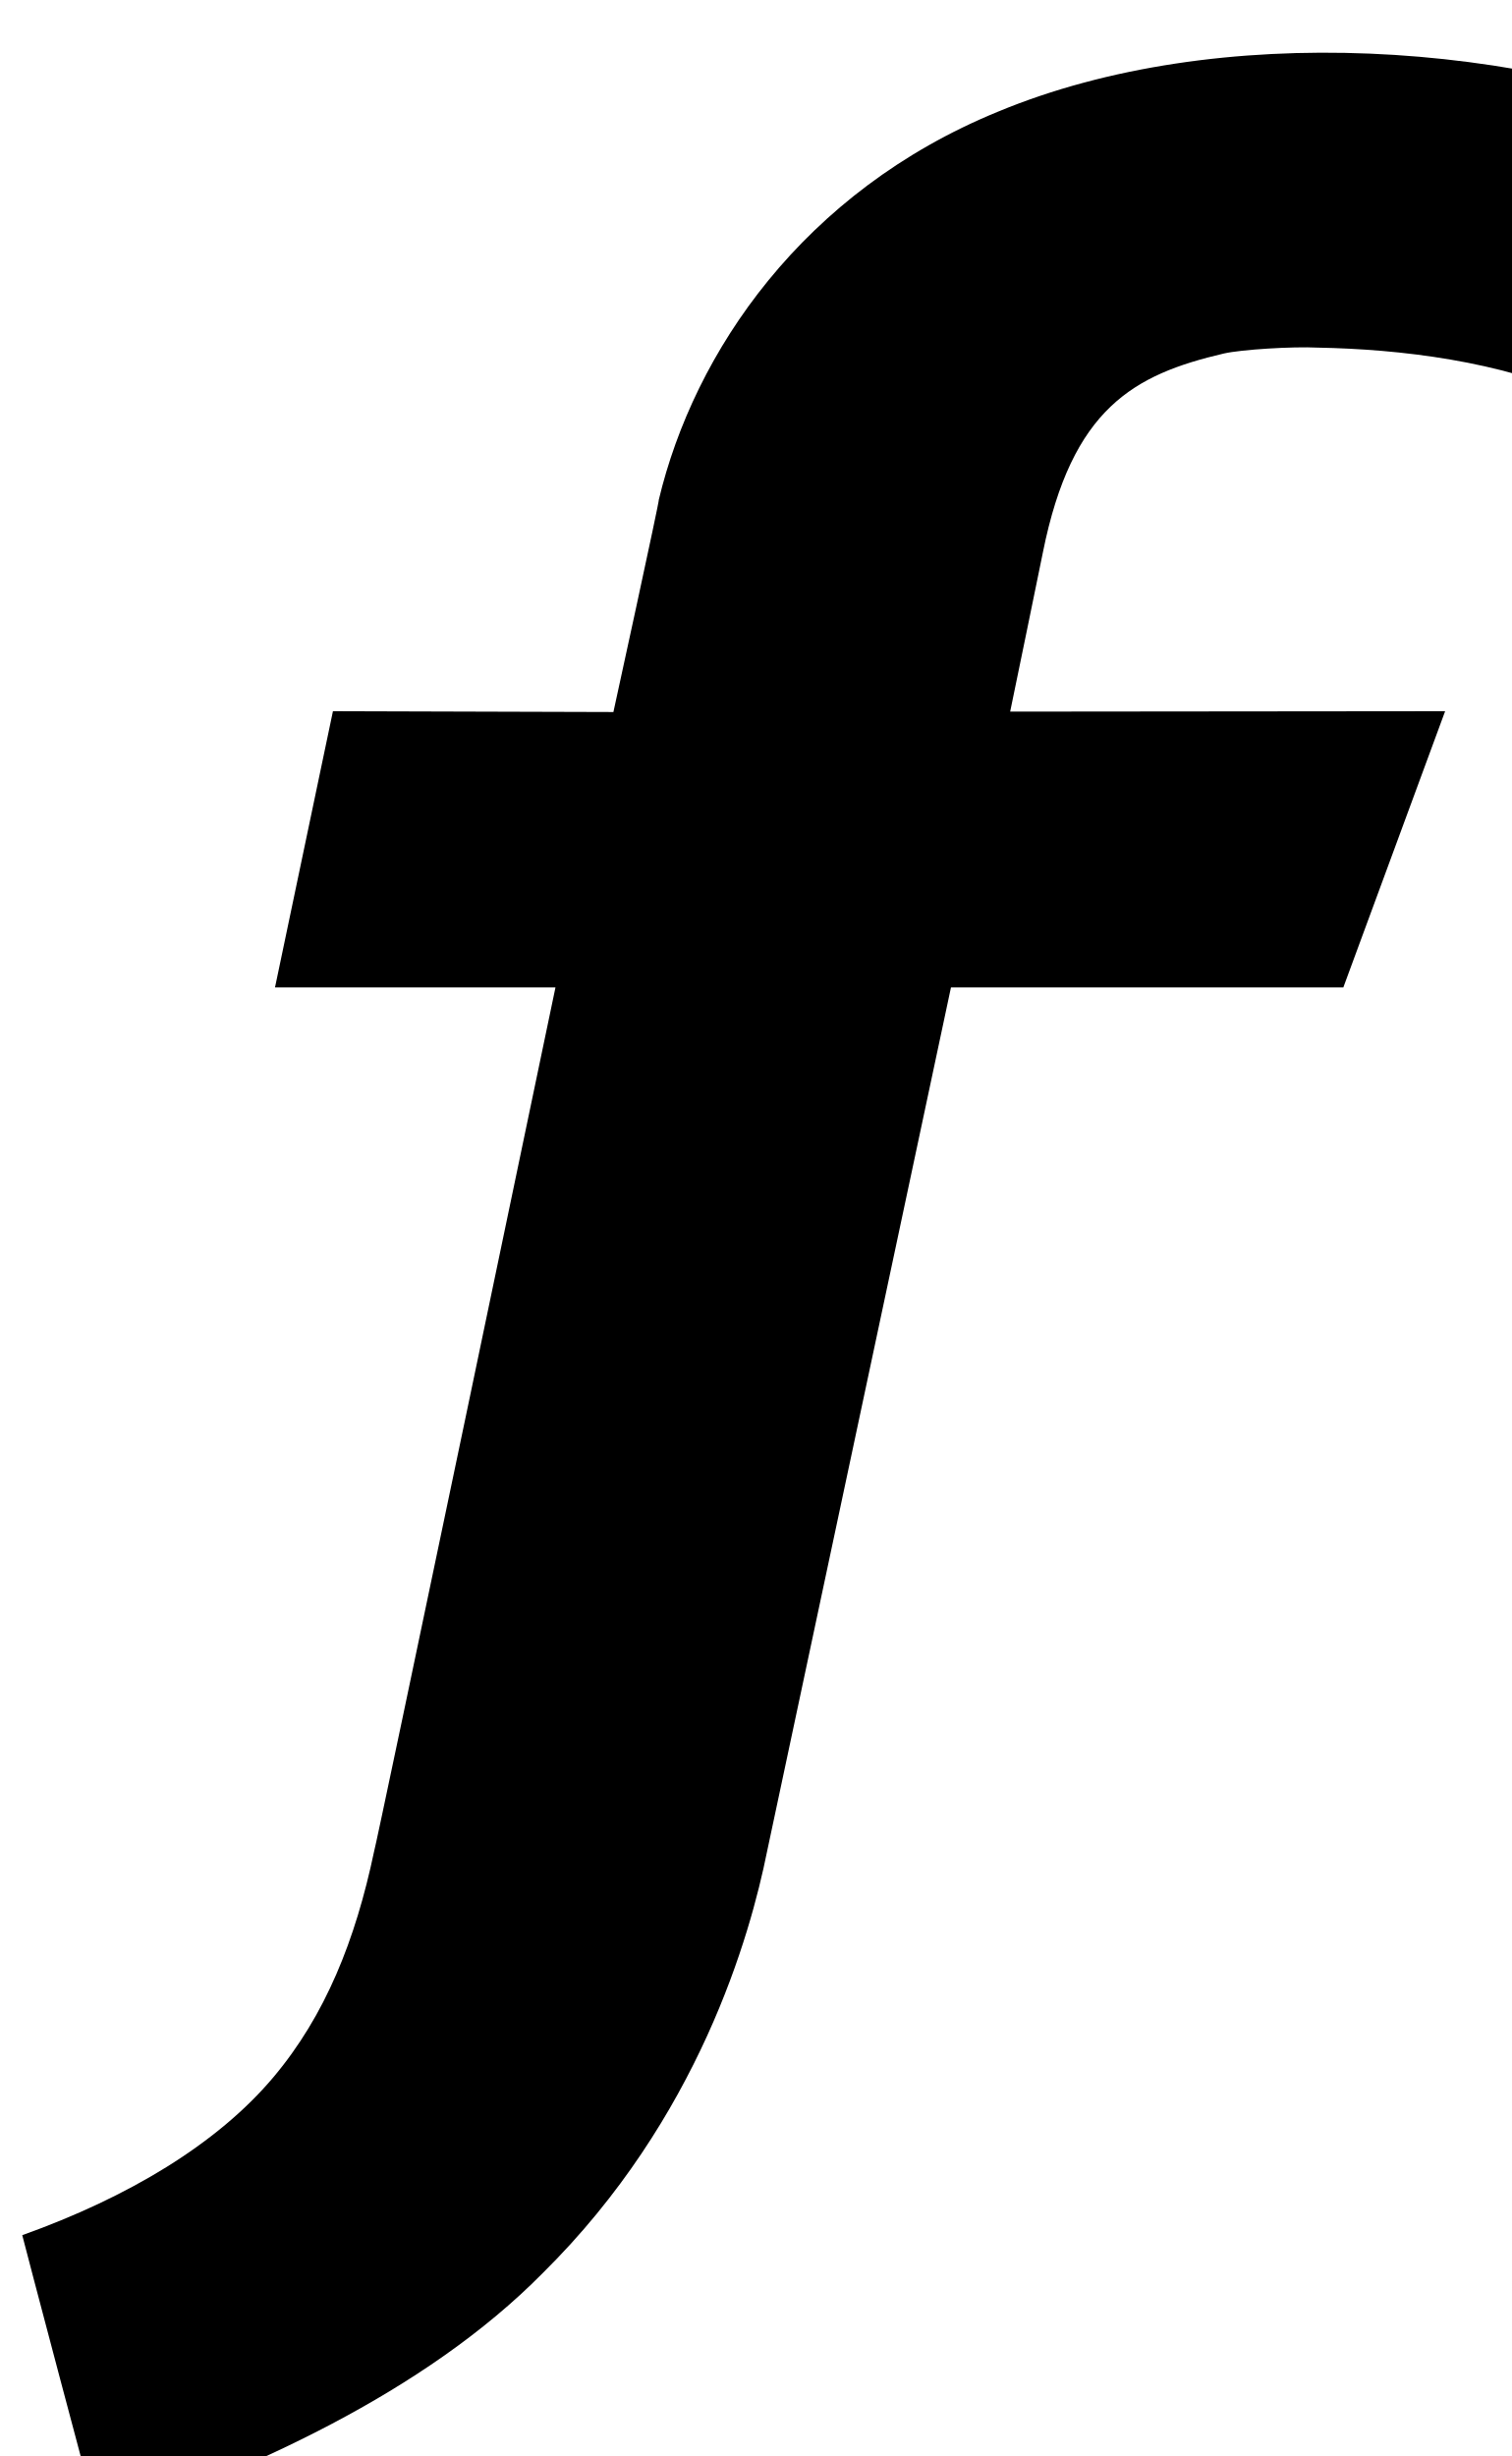
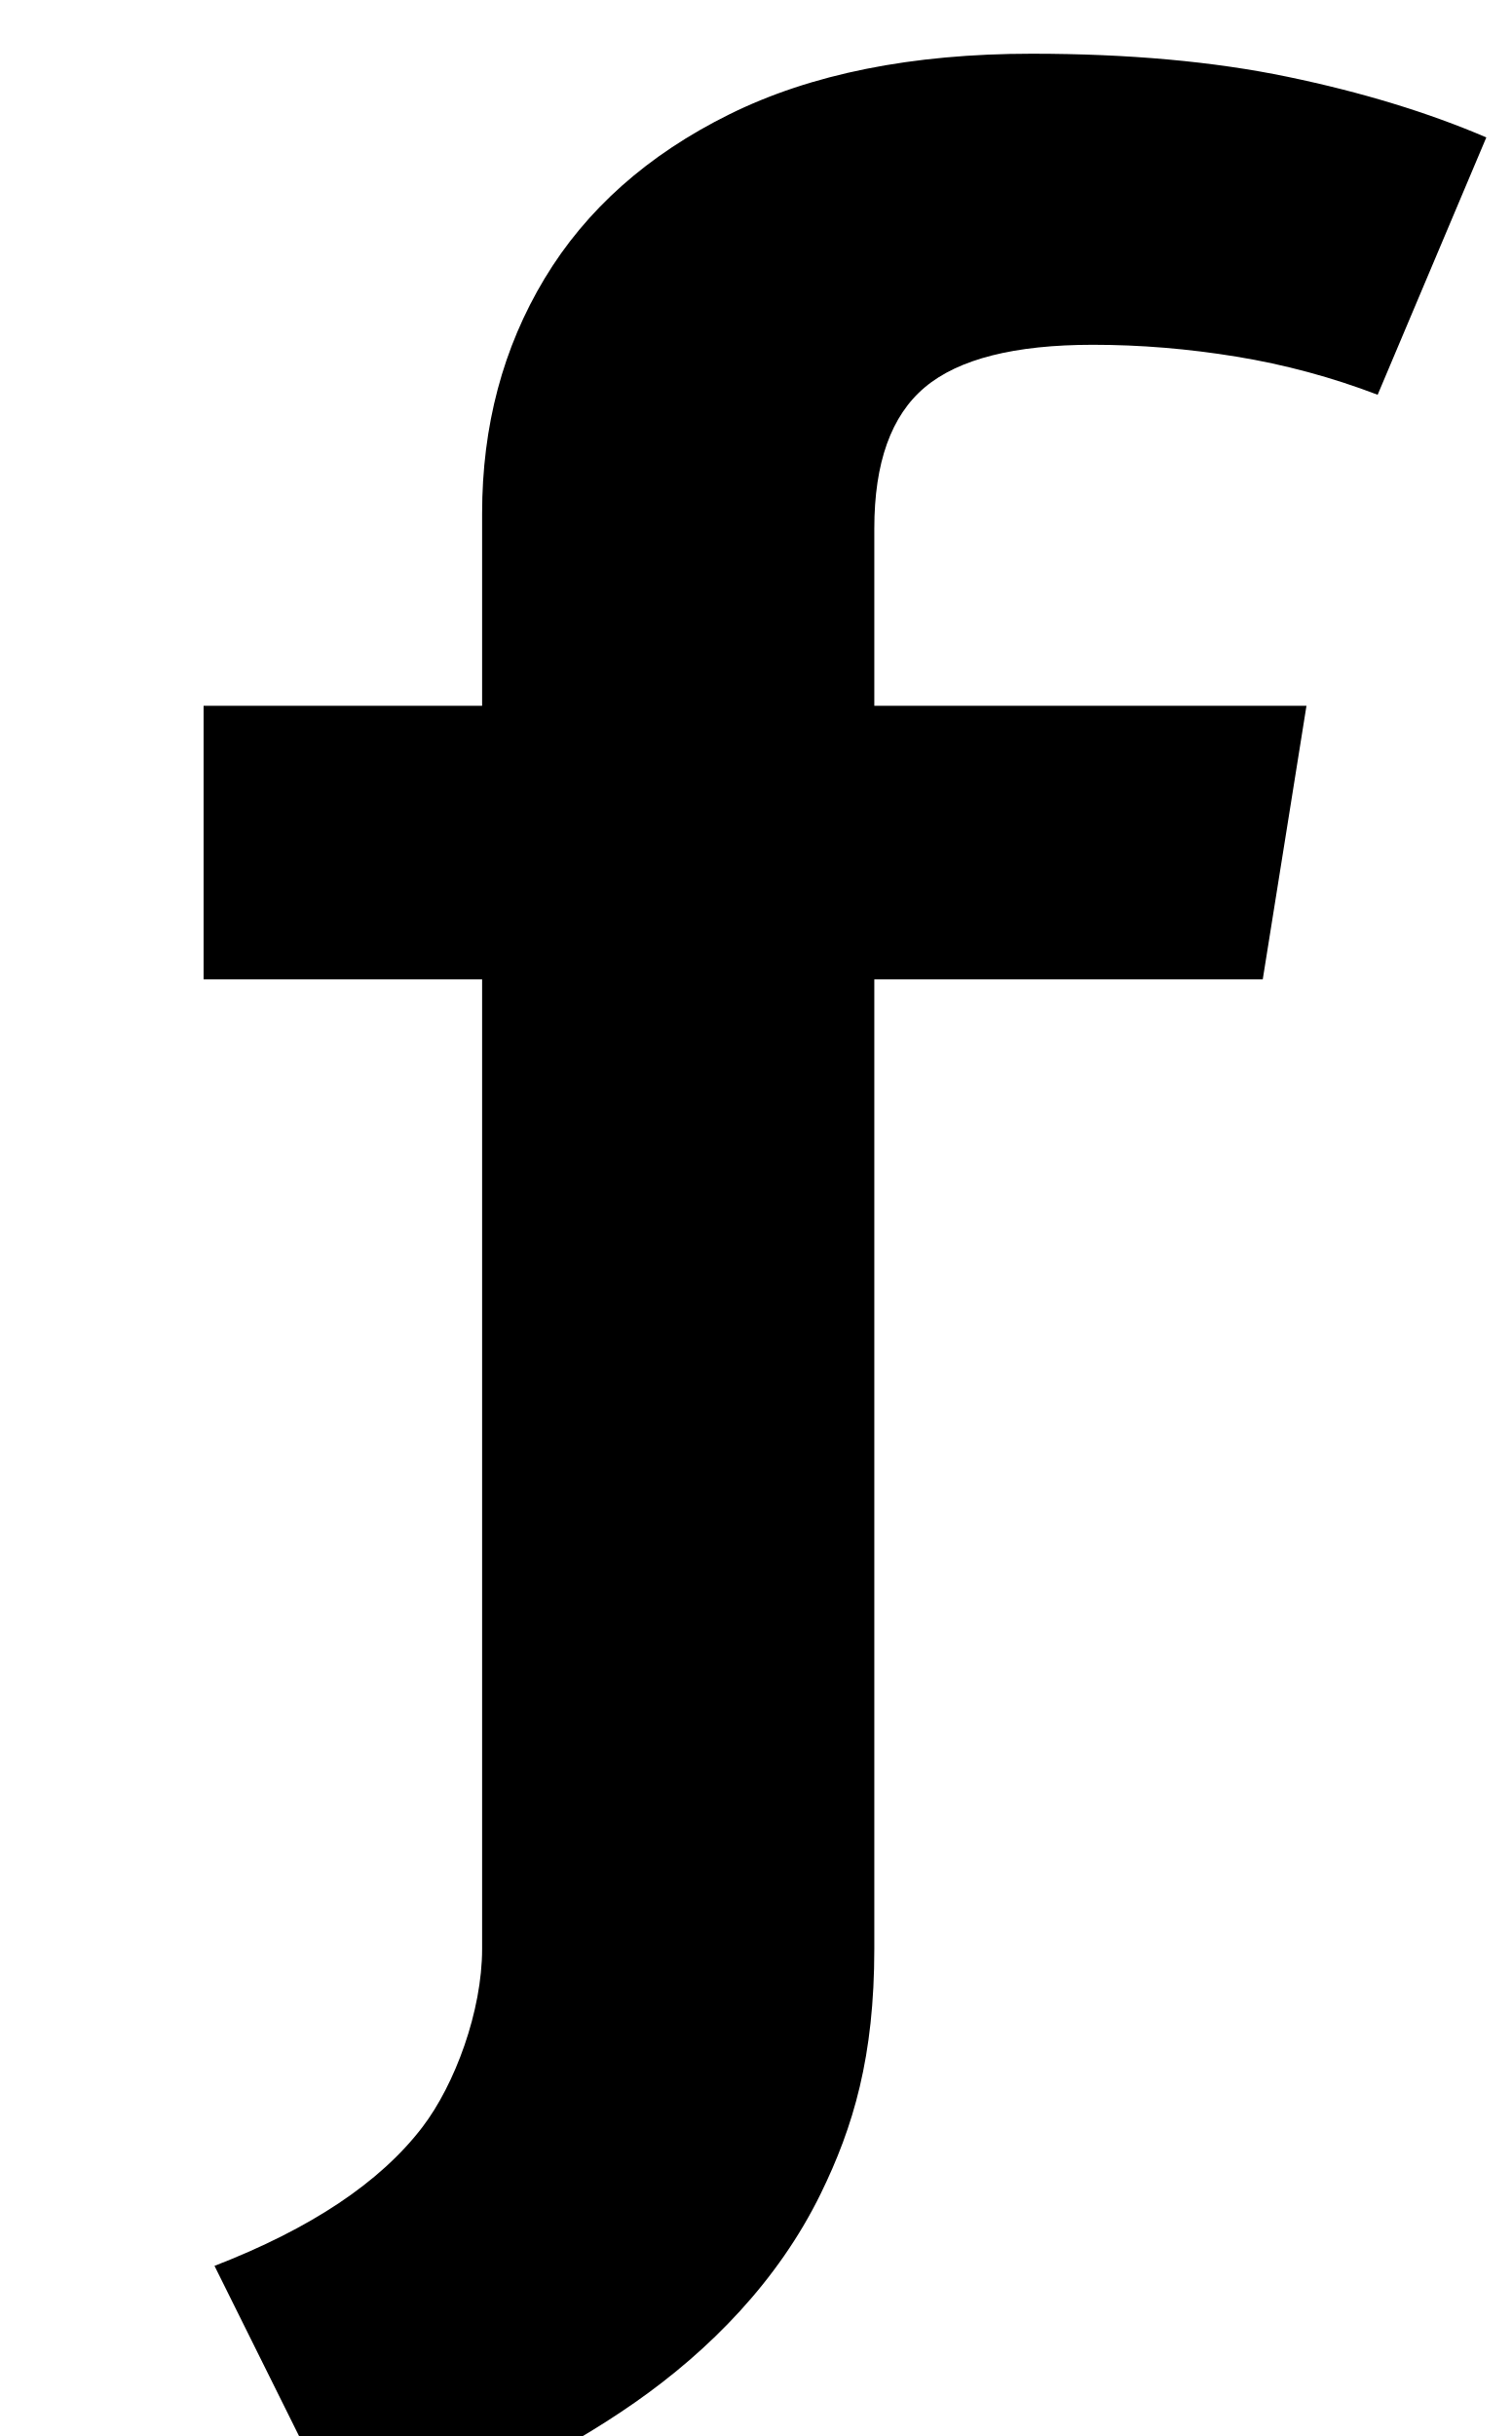
- <svg xmlns="http://www.w3.org/2000/svg" viewBox="0 0 1200 1950">
-   <path d="M 431.00,1804.67            C 555.00,1682.00 595.67,1536.33 609.00,1470.00              609.00,1470.00 755.00,784.00 755.00,784.00              755.00,784.00 1066.50,784.00 1066.50,784.00              1066.50,784.00 1147.33,564.67 1147.33,564.67              1147.33,564.67 802.00,565.00 802.00,565.00              802.00,565.00 828.00,439.00 828.00,438.50              851.00,324.00 900.33,297.33 971.67,280.67              985.50,277.50 1026.25,275.00 1046.00,276.00              1111.57,277.22 1191.00,286.50 1258.33,316.67              1259.00,317.33 1389.00,109.33 1388.00,109.00              1208.00,31.00 965.67,16.67 792.33,88.67              637.67,152.00 551.00,279.33 523.00,397.00              524.00,396.00 487.00,565.33 487.00,565.33              487.00,565.33 264.33,564.67 264.33,564.67              264.33,564.67 218.33,784.00 218.33,784.00              218.33,784.00 441.00,784.00 441.00,784.00              441.00,784.00 297.67,1470.67 297.00,1470.00              282.25,1540.22 258.35,1600.22 217.00,1649.33              172.38,1702.34 101.67,1744.67 17.67,1774.67              17.67,1775.33 77.67,2002.67 78.33,2002.67              196.67,1962.33 337.00,1900.00 431.00,1804.67 Z" />
+ <svg xmlns="http://www.w3.org/2000/svg" version="1.1" viewBox="-10 0 1210 1950">
+   <path d="M 816,43 C 720,43 639.333,59.167 574,91.5 508.667,123.833 459.333,167.667 426,223 392.667,278.333 376,341 376,411 V 565 H 153 v 219 h 223 v 776 c 0,49.896 -21.759,108.605 -47.752,142.66 -33.737,44.2 -89.239,81.25 -166.51,111.15 L 272.135,2036 c 91.42,-33.8 166.893,-71.39 226.42,-112.99 59.527,-41.6 114.332,-97.175 148.416,-166.725 C 673.383,1702.389 690,1646.095 690,1560 V 784 h 311 l 35,-219 H 690 V 423 c 0,-52.667 13.5,-90.333 40.5,-113 27,-22.667 71.833,-34 134.5,-34 38,0 76.333,3.167 115,9.5 38.667,6.333 76.333,16.5 113,30.5 l 87,-206 C 1133.333,90 1080.333,73.833 1021,61.5 961.667,49.167 893.333,43 816,43 Z" />
</svg>
